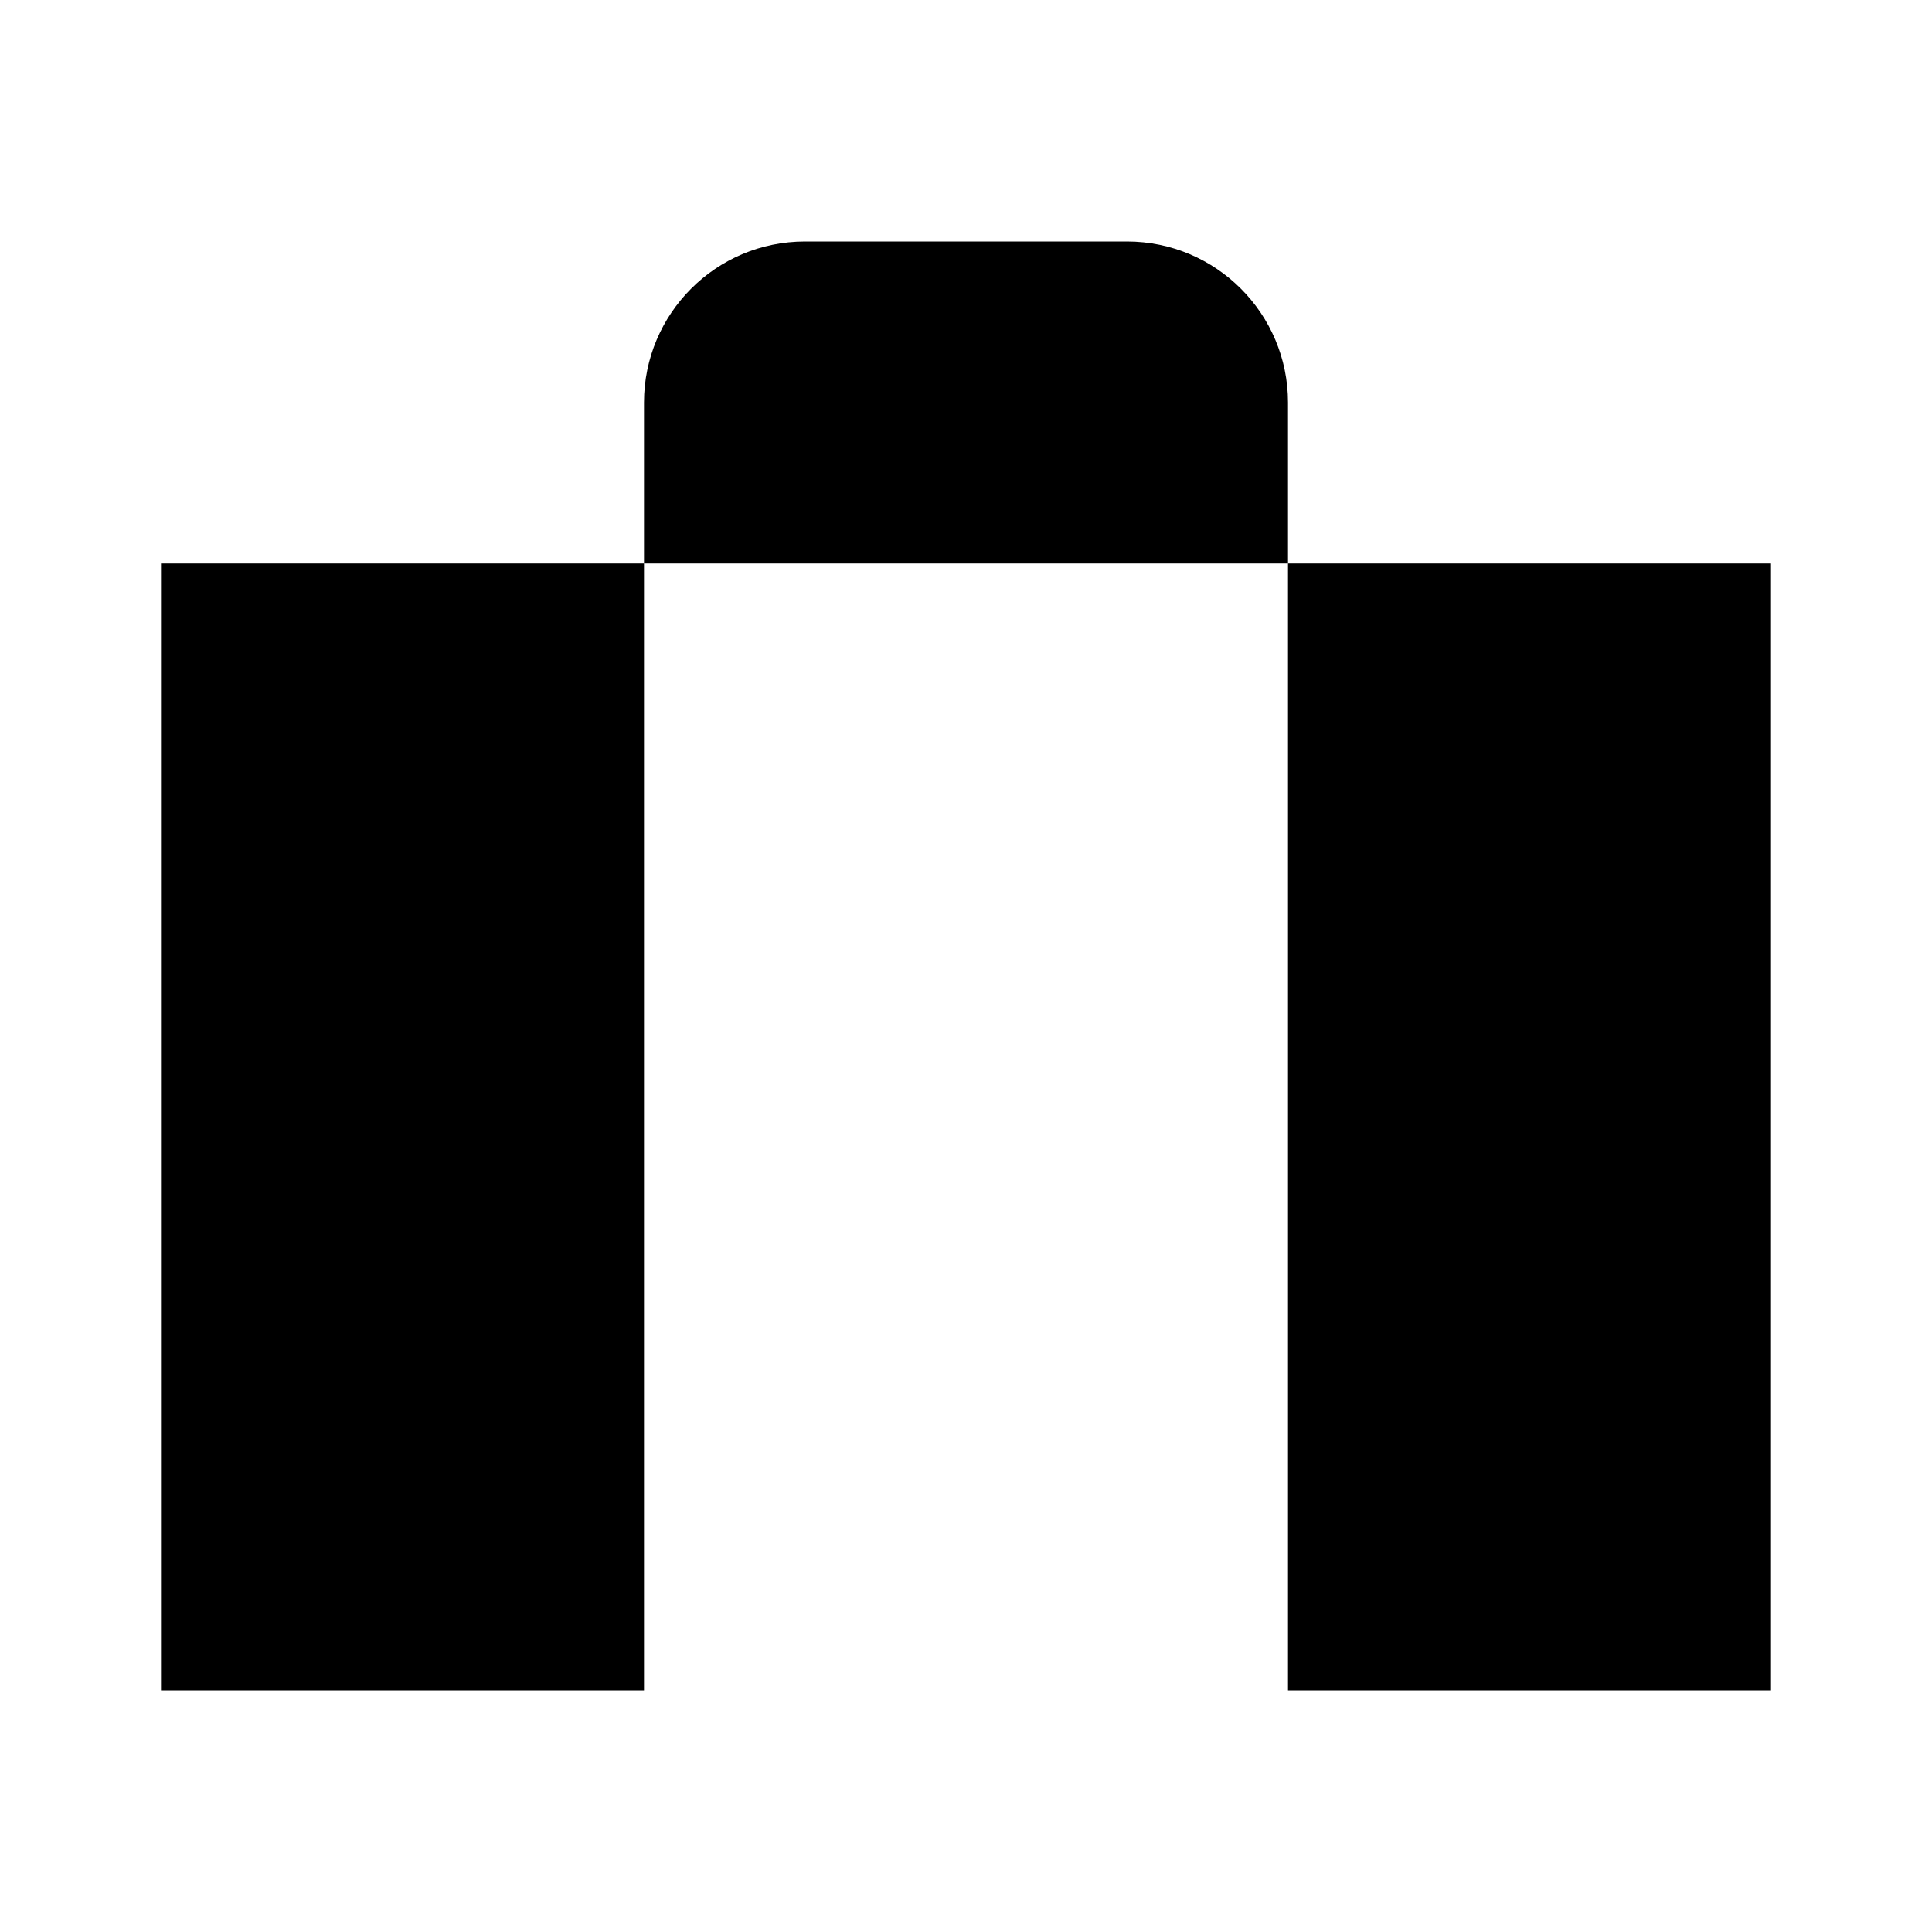
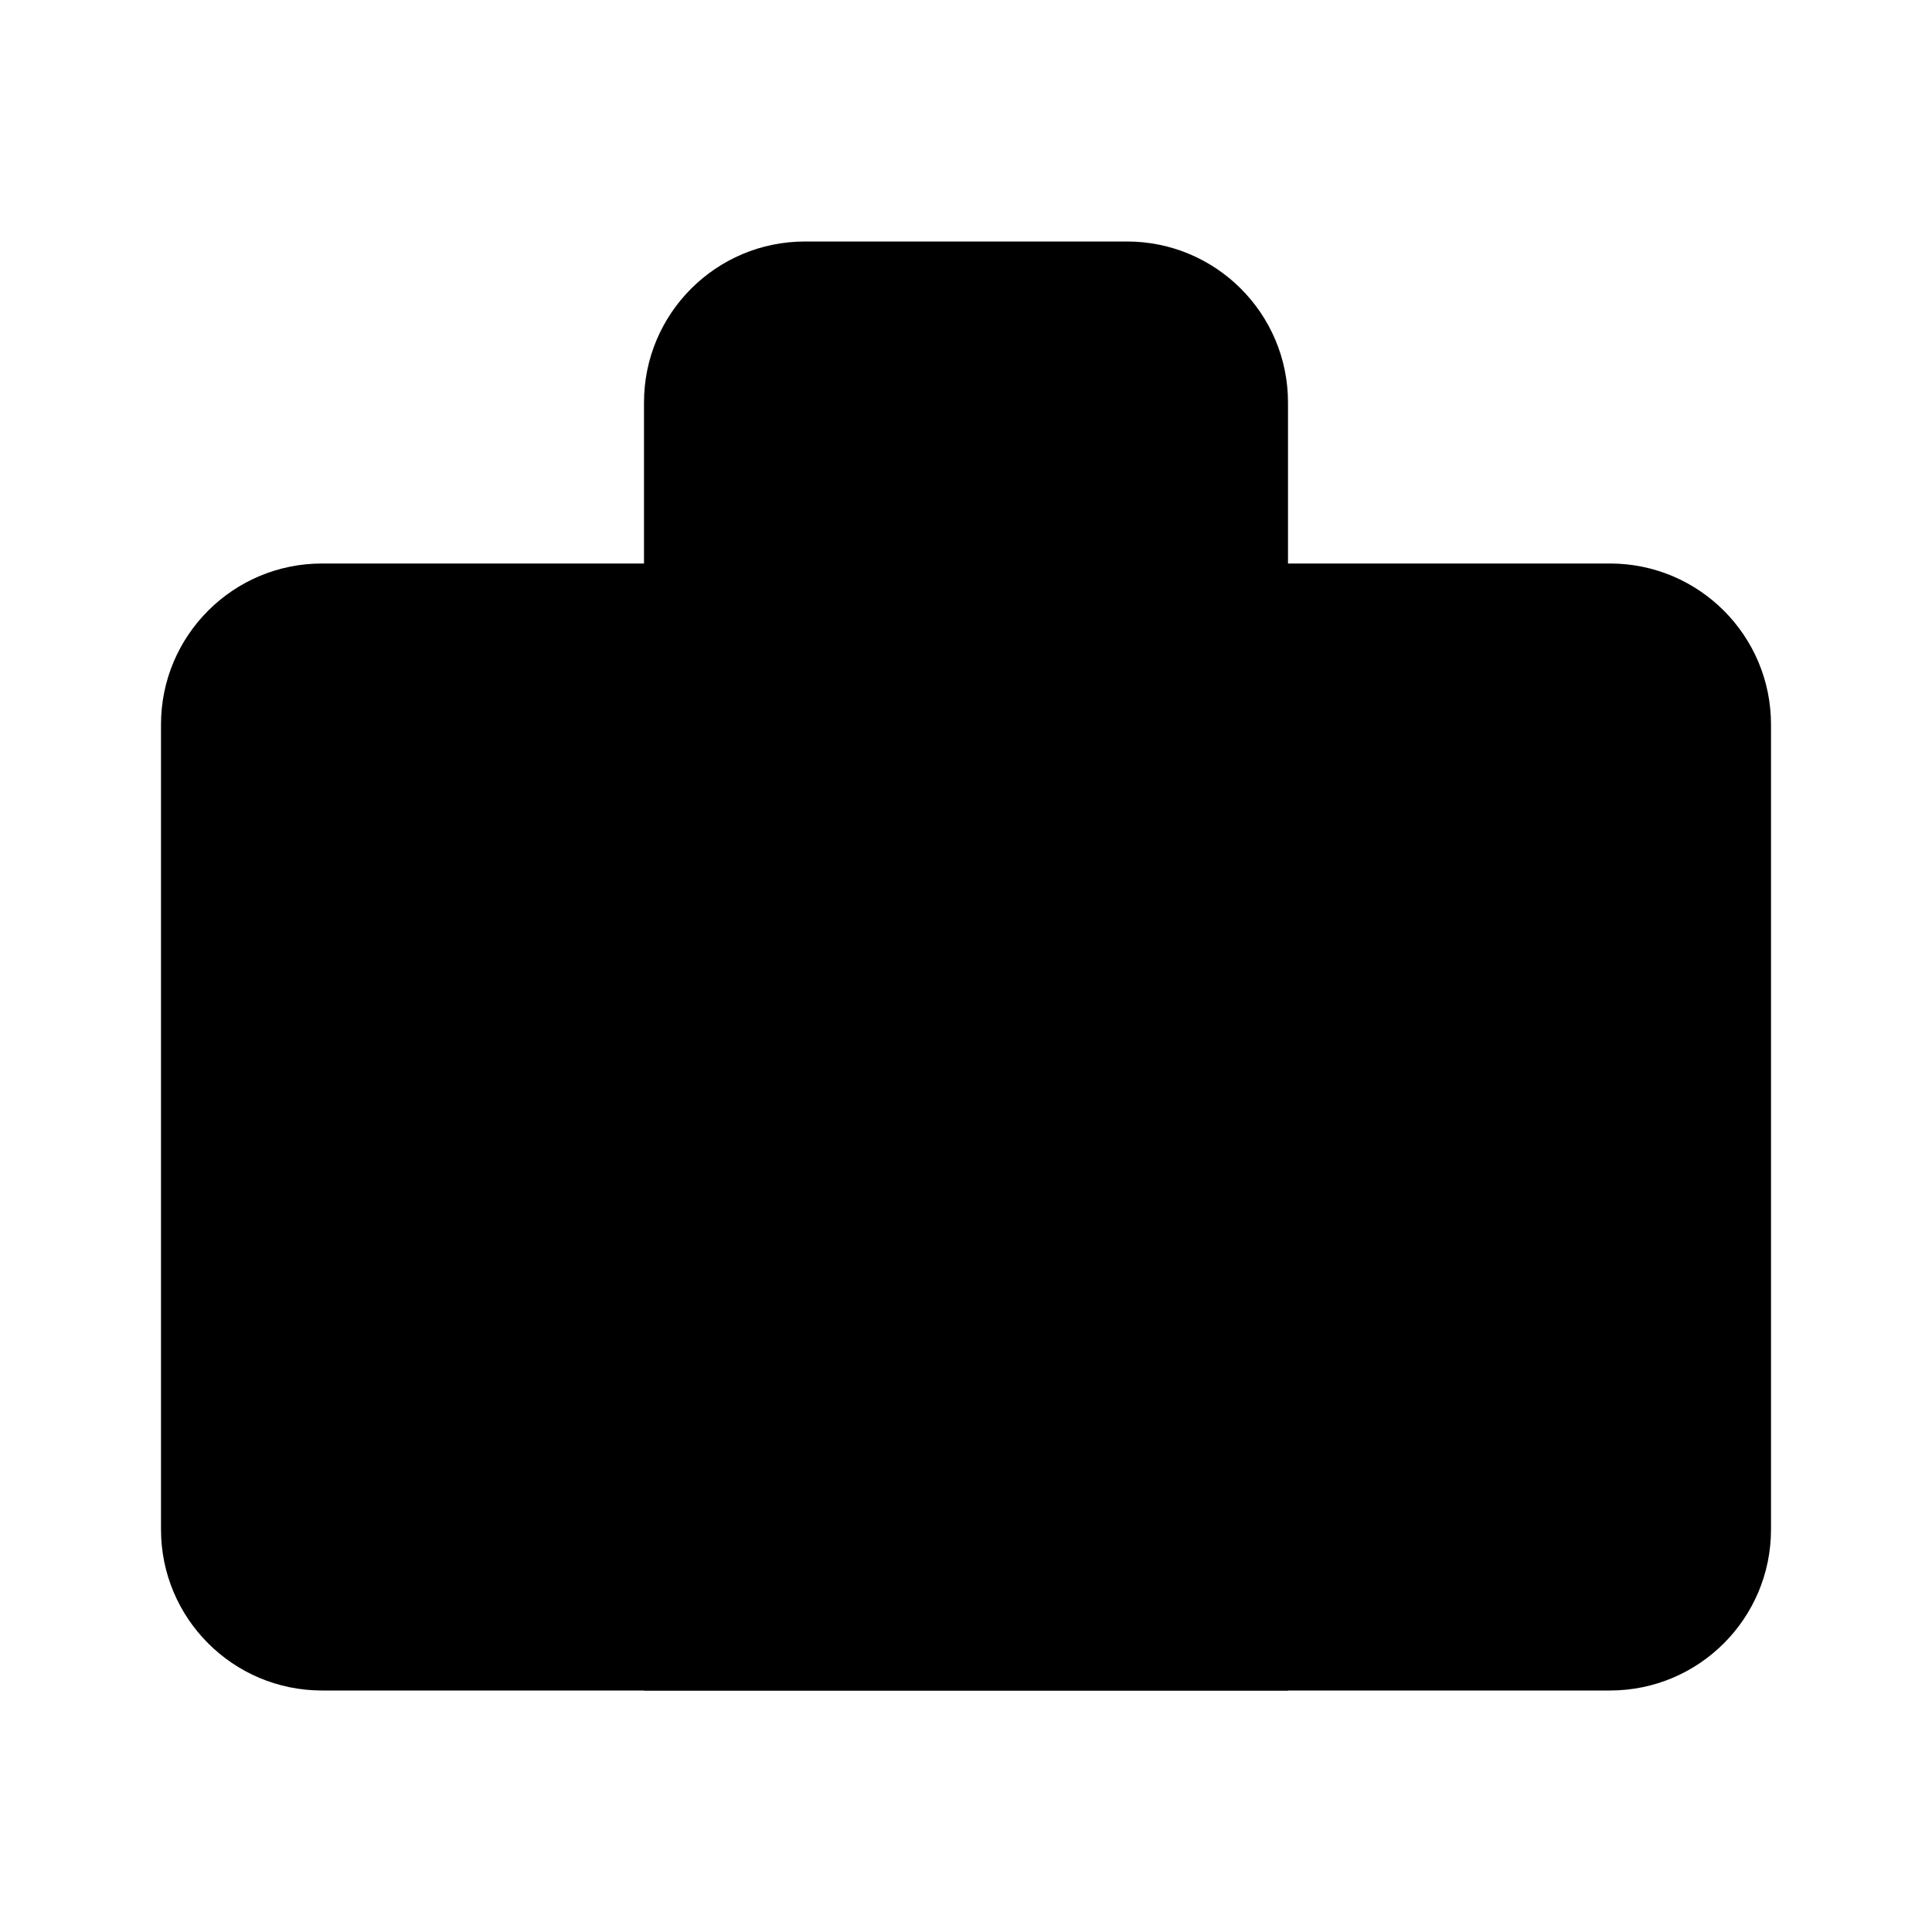
<svg xmlns="http://www.w3.org/2000/svg" viewBox="0 0 24 24" width="24" height="24" role="img" aria-label="plugin" focusable="false" fill="currentColor">
-   <path d="M2 7h20v14H2zM16 21V5a2 2 0 0 0-2-2h-4a2 2 0 0 0-2 2v16" />
+   <rect x="2" y="7" width="20" height="14" rx="2" ry="2" />
+   <path d="M16 21V5a2 2 0 0 0-2-2h-4a2 2 0 0 0-2 2v16" />
</svg>
